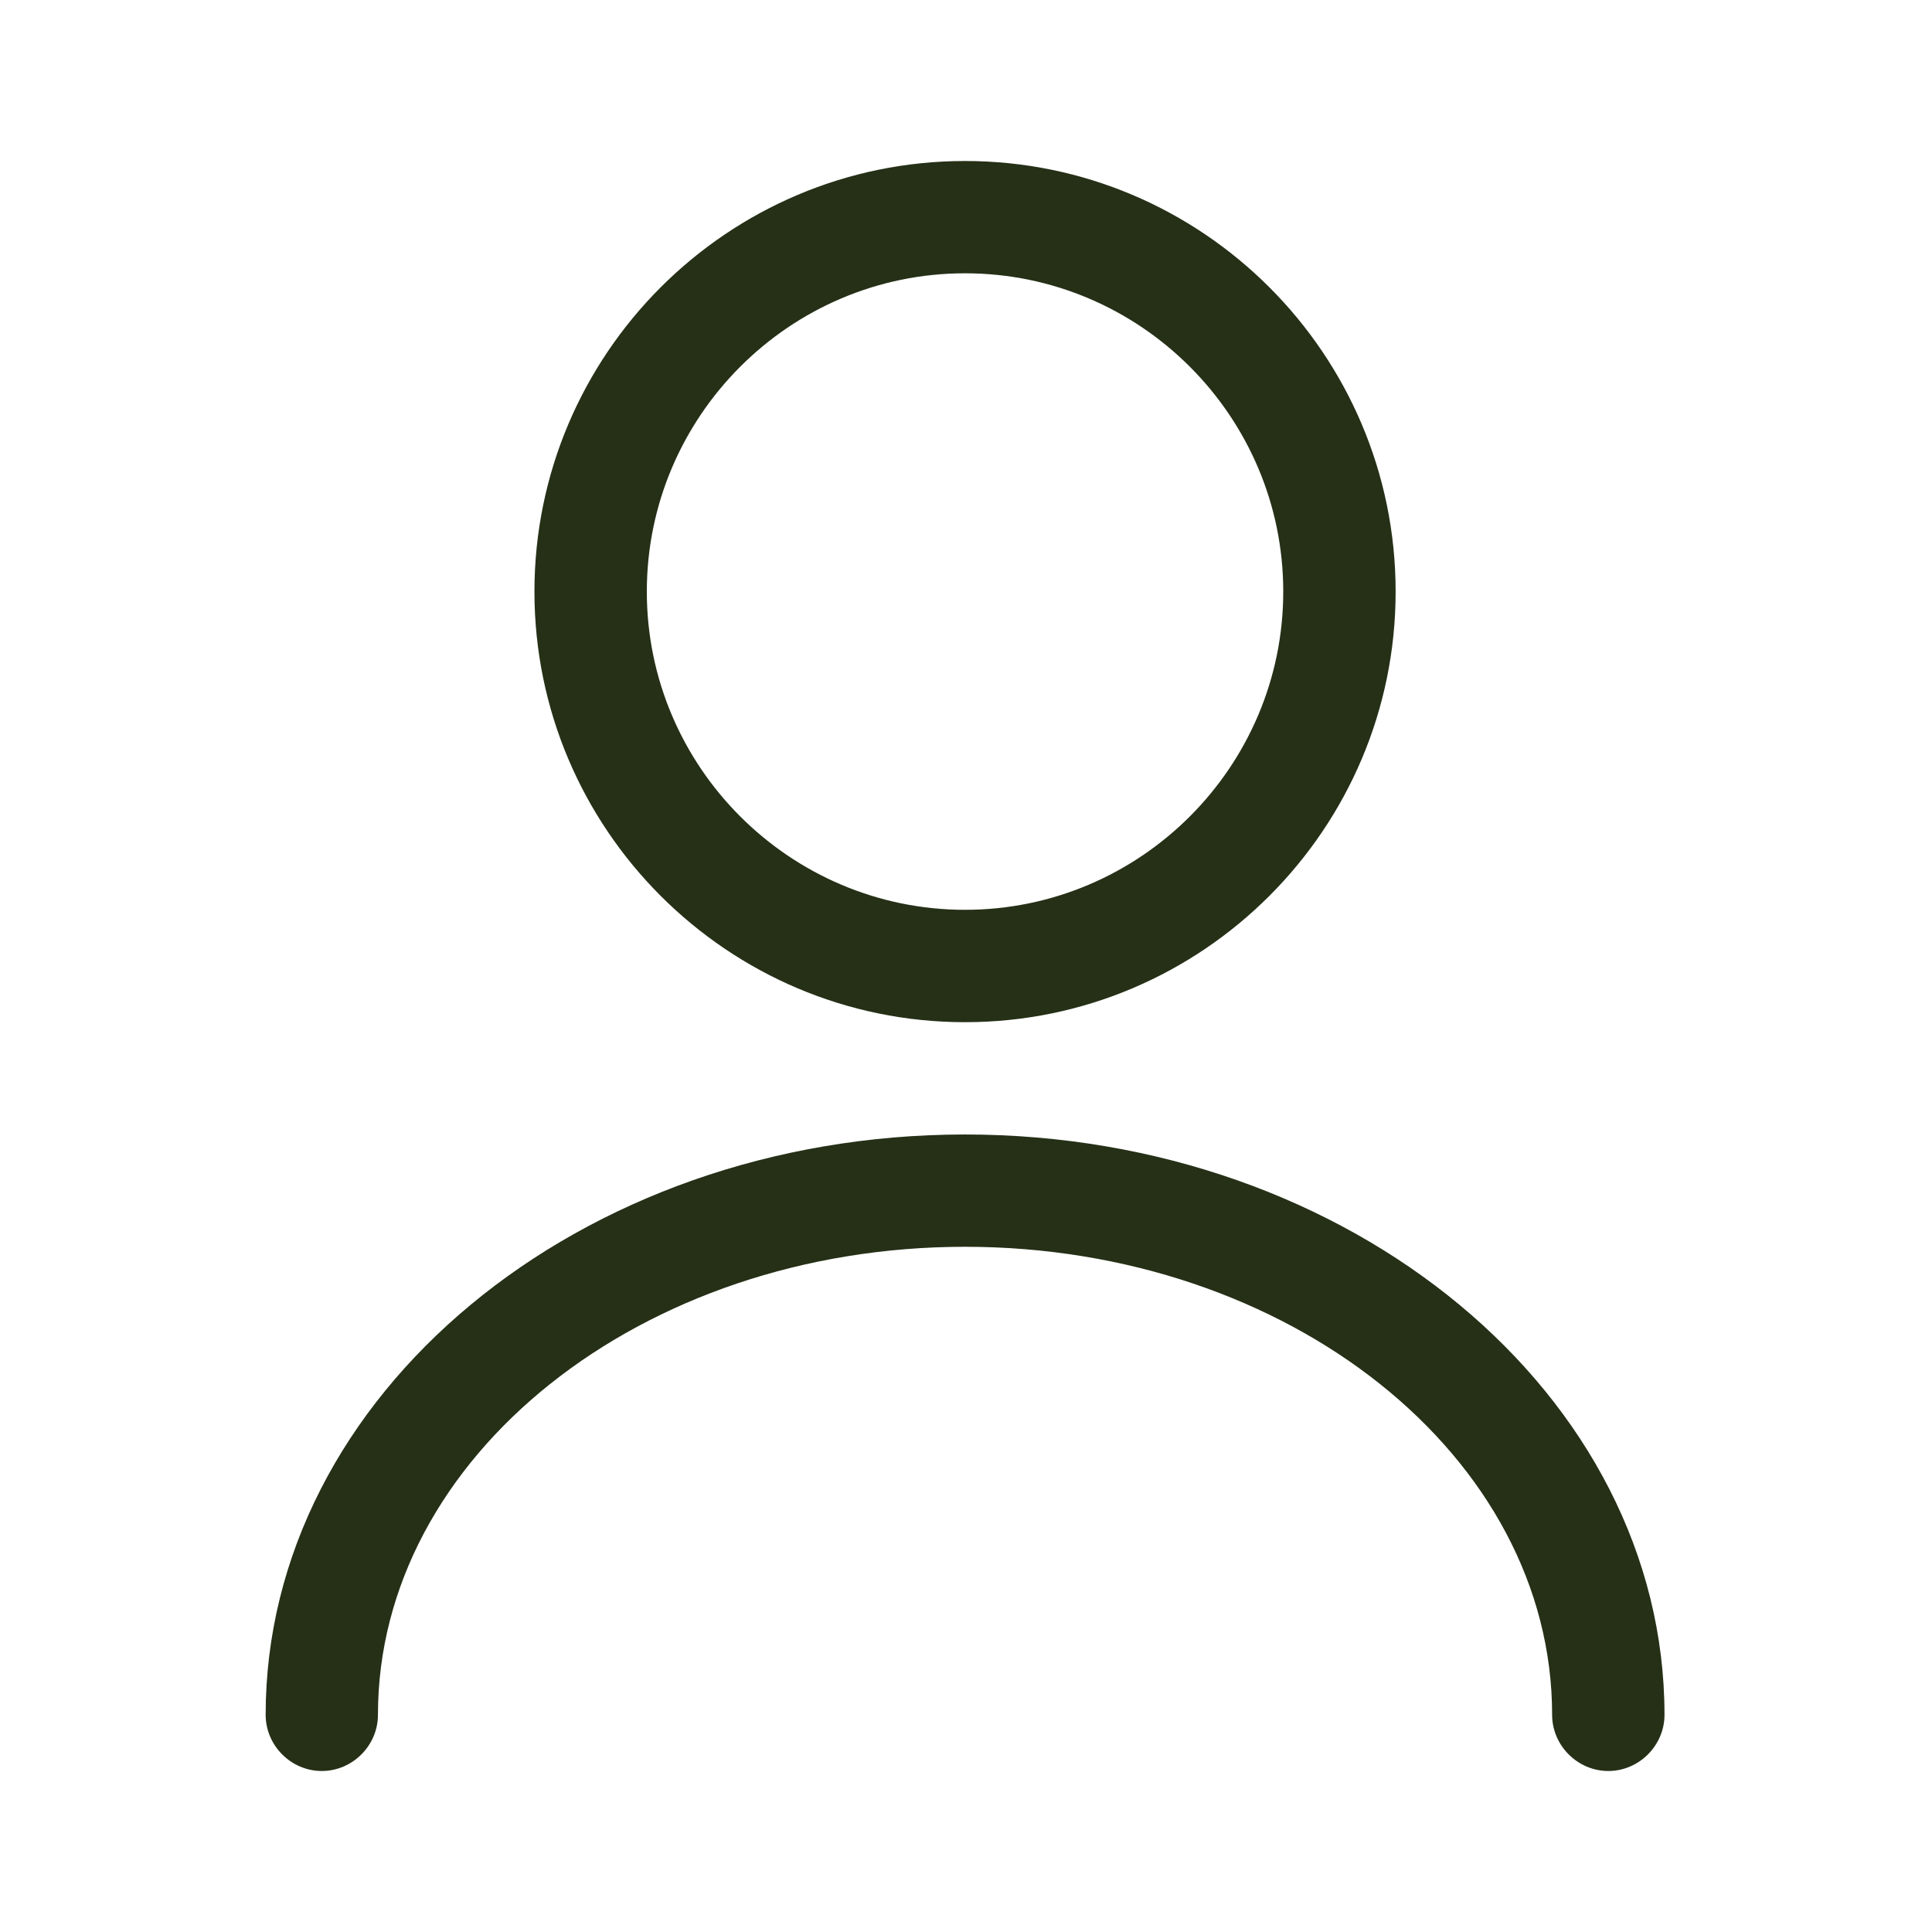
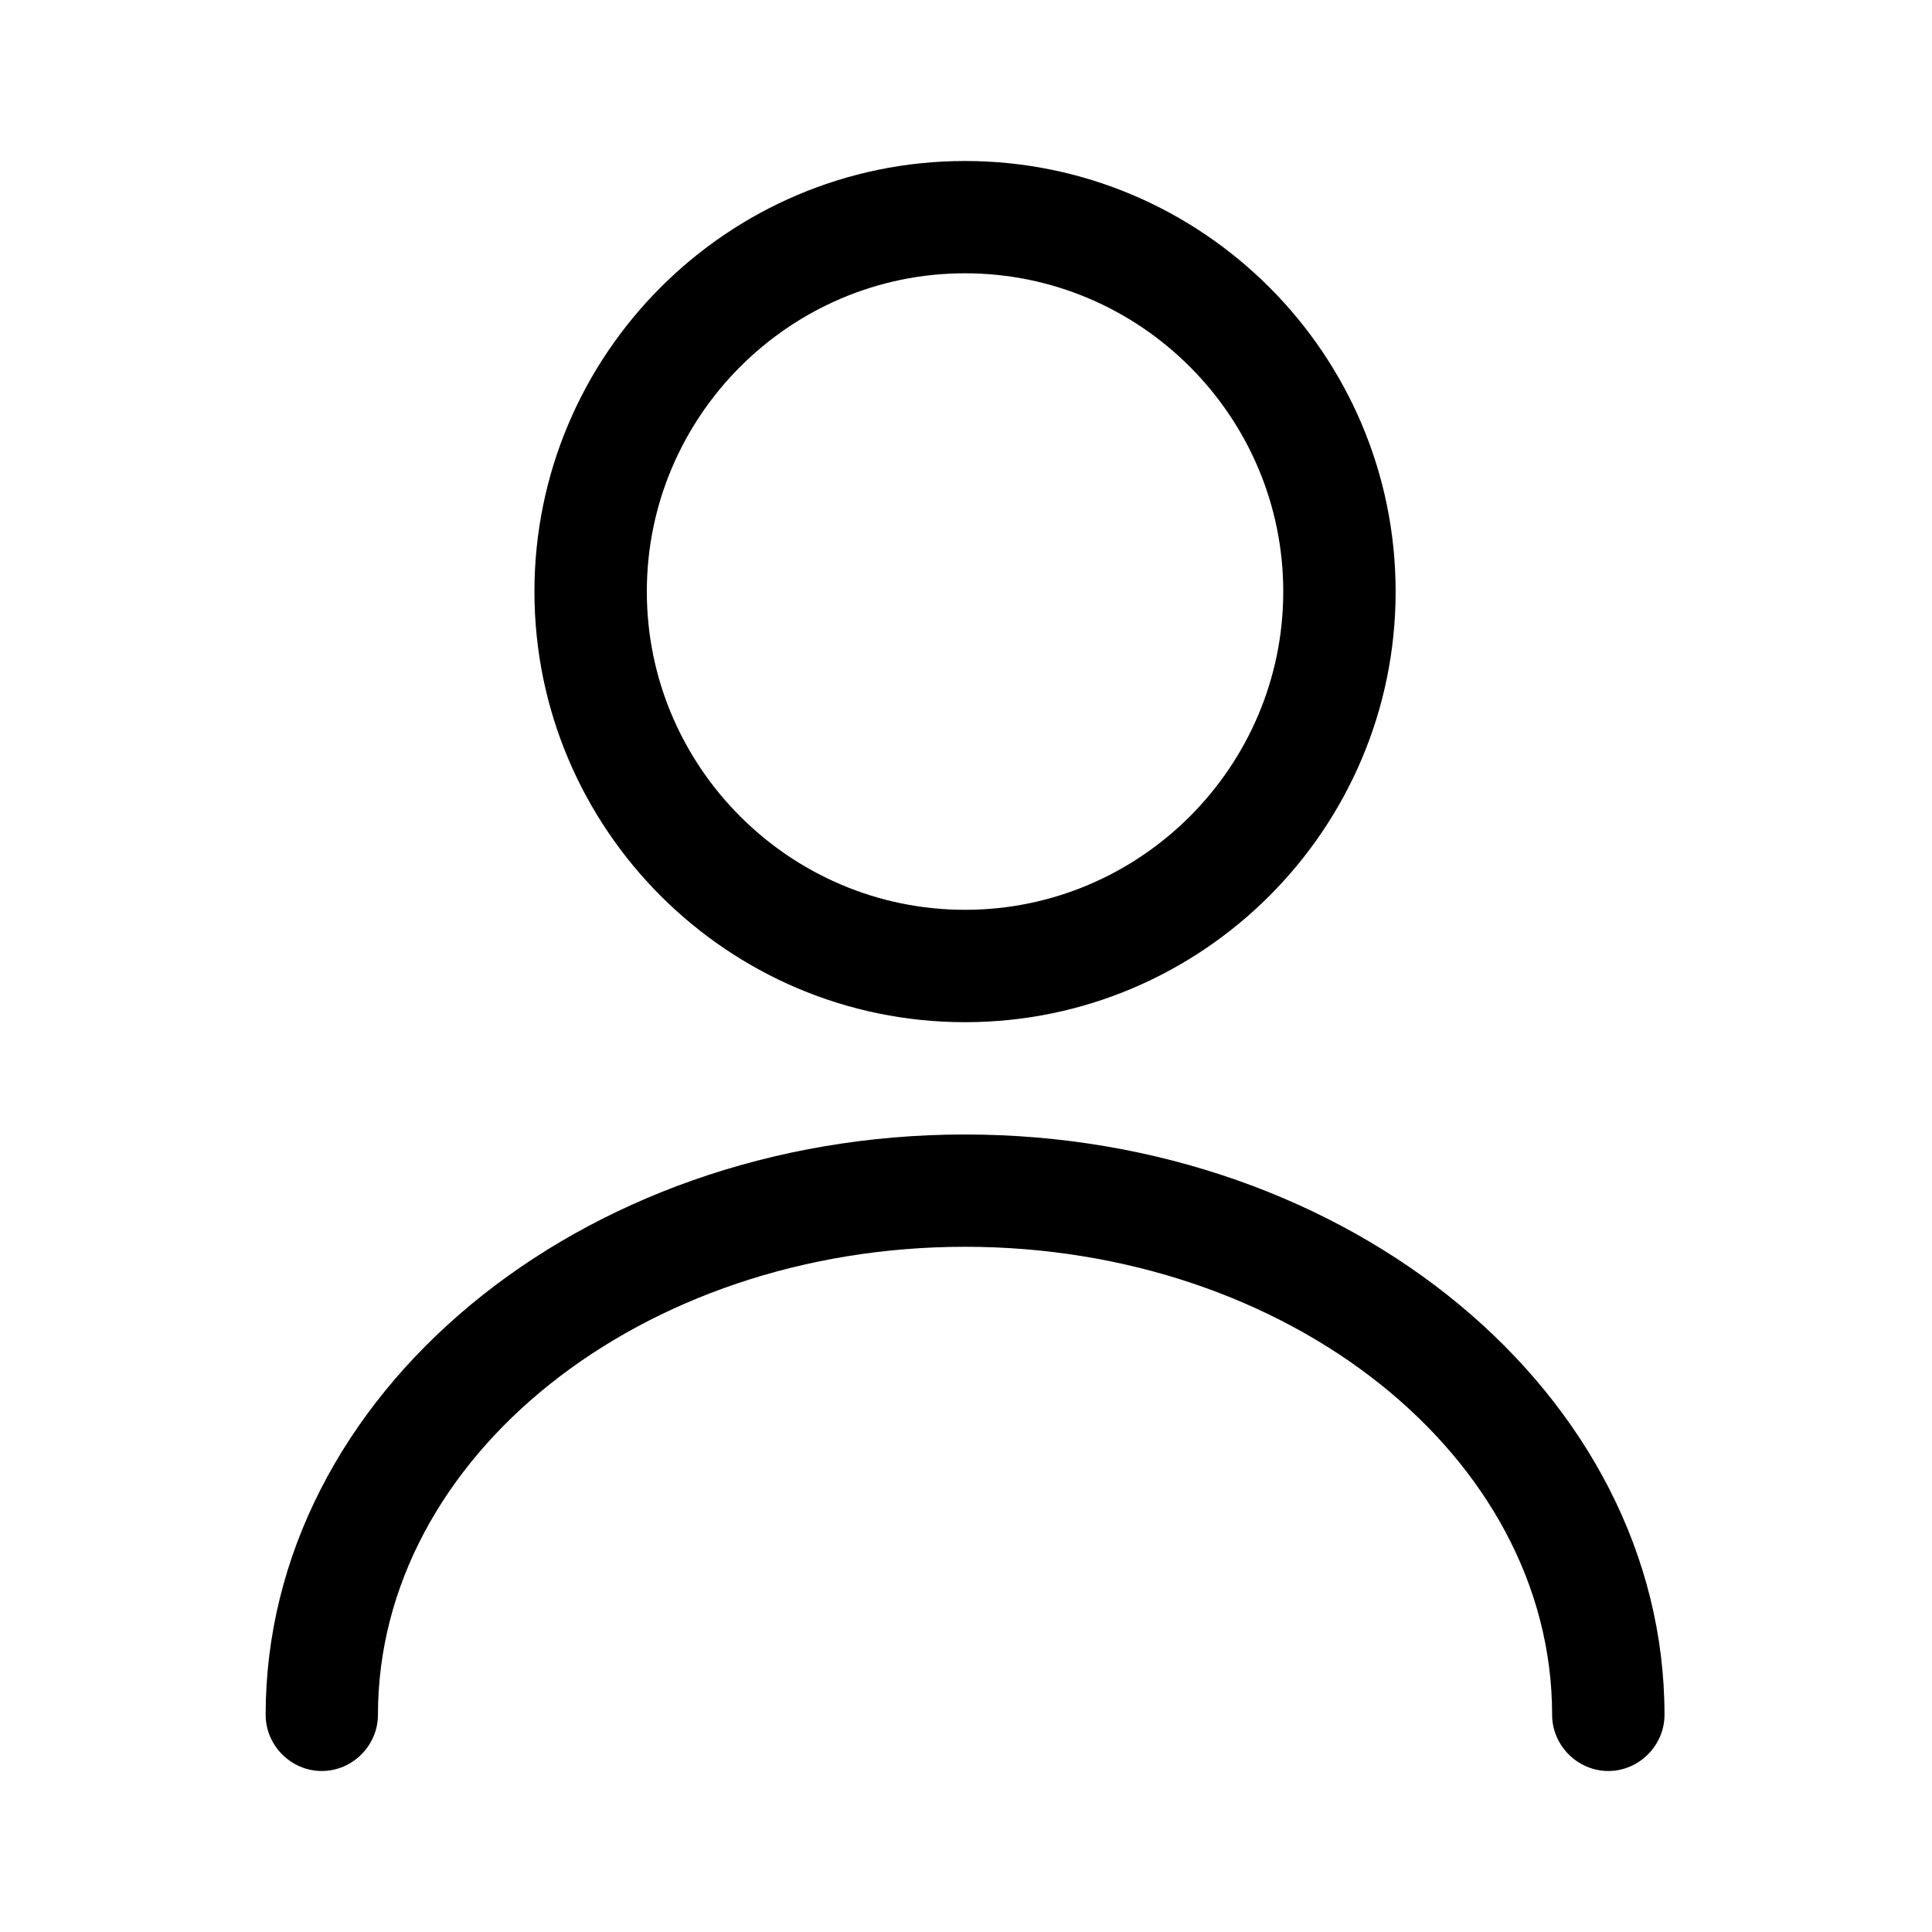
<svg xmlns="http://www.w3.org/2000/svg" width="24" height="24" viewBox="0 0 24 24" fill="none">
-   <path d="M11.988 12.698C9.039 12.698 6.639 10.298 6.639 7.349C6.639 4.4 9.039 2 11.988 2C14.937 2 17.337 4.4 17.337 7.349C17.337 10.298 14.937 12.698 11.988 12.698ZM11.988 3.395C9.811 3.395 8.035 5.172 8.035 7.349C8.035 9.526 9.811 11.302 11.988 11.302C14.165 11.302 15.941 9.526 15.941 7.349C15.941 5.172 14.165 3.395 11.988 3.395Z" fill="#253017" />
-   <path d="M19.979 22C19.598 22 19.281 21.684 19.281 21.302C19.281 18.093 16.007 15.488 11.988 15.488C7.97 15.488 4.695 18.093 4.695 21.302C4.695 21.684 4.379 22 3.997 22C3.616 22 3.3 21.684 3.3 21.302C3.3 17.33 7.197 14.093 11.988 14.093C16.779 14.093 20.677 17.33 20.677 21.302C20.677 21.684 20.36 22 19.979 22Z" fill="#253017" />
+   <path d="M11.988 12.698C9.039 12.698 6.639 10.298 6.639 7.349C6.639 4.4 9.039 2 11.988 2C14.937 2 17.337 4.4 17.337 7.349C17.337 10.298 14.937 12.698 11.988 12.698ZM11.988 3.395C9.811 3.395 8.035 5.172 8.035 7.349C8.035 9.526 9.811 11.302 11.988 11.302C14.165 11.302 15.941 9.526 15.941 7.349C15.941 5.172 14.165 3.395 11.988 3.395Z" fill="currentColor" />
+   <path d="M19.979 22C19.598 22 19.281 21.684 19.281 21.302C19.281 18.093 16.007 15.488 11.988 15.488C7.97 15.488 4.695 18.093 4.695 21.302C4.695 21.684 4.379 22 3.997 22C3.616 22 3.3 21.684 3.3 21.302C3.3 17.33 7.197 14.093 11.988 14.093C16.779 14.093 20.677 17.33 20.677 21.302C20.677 21.684 20.36 22 19.979 22Z" fill="currentColor" />
</svg>
